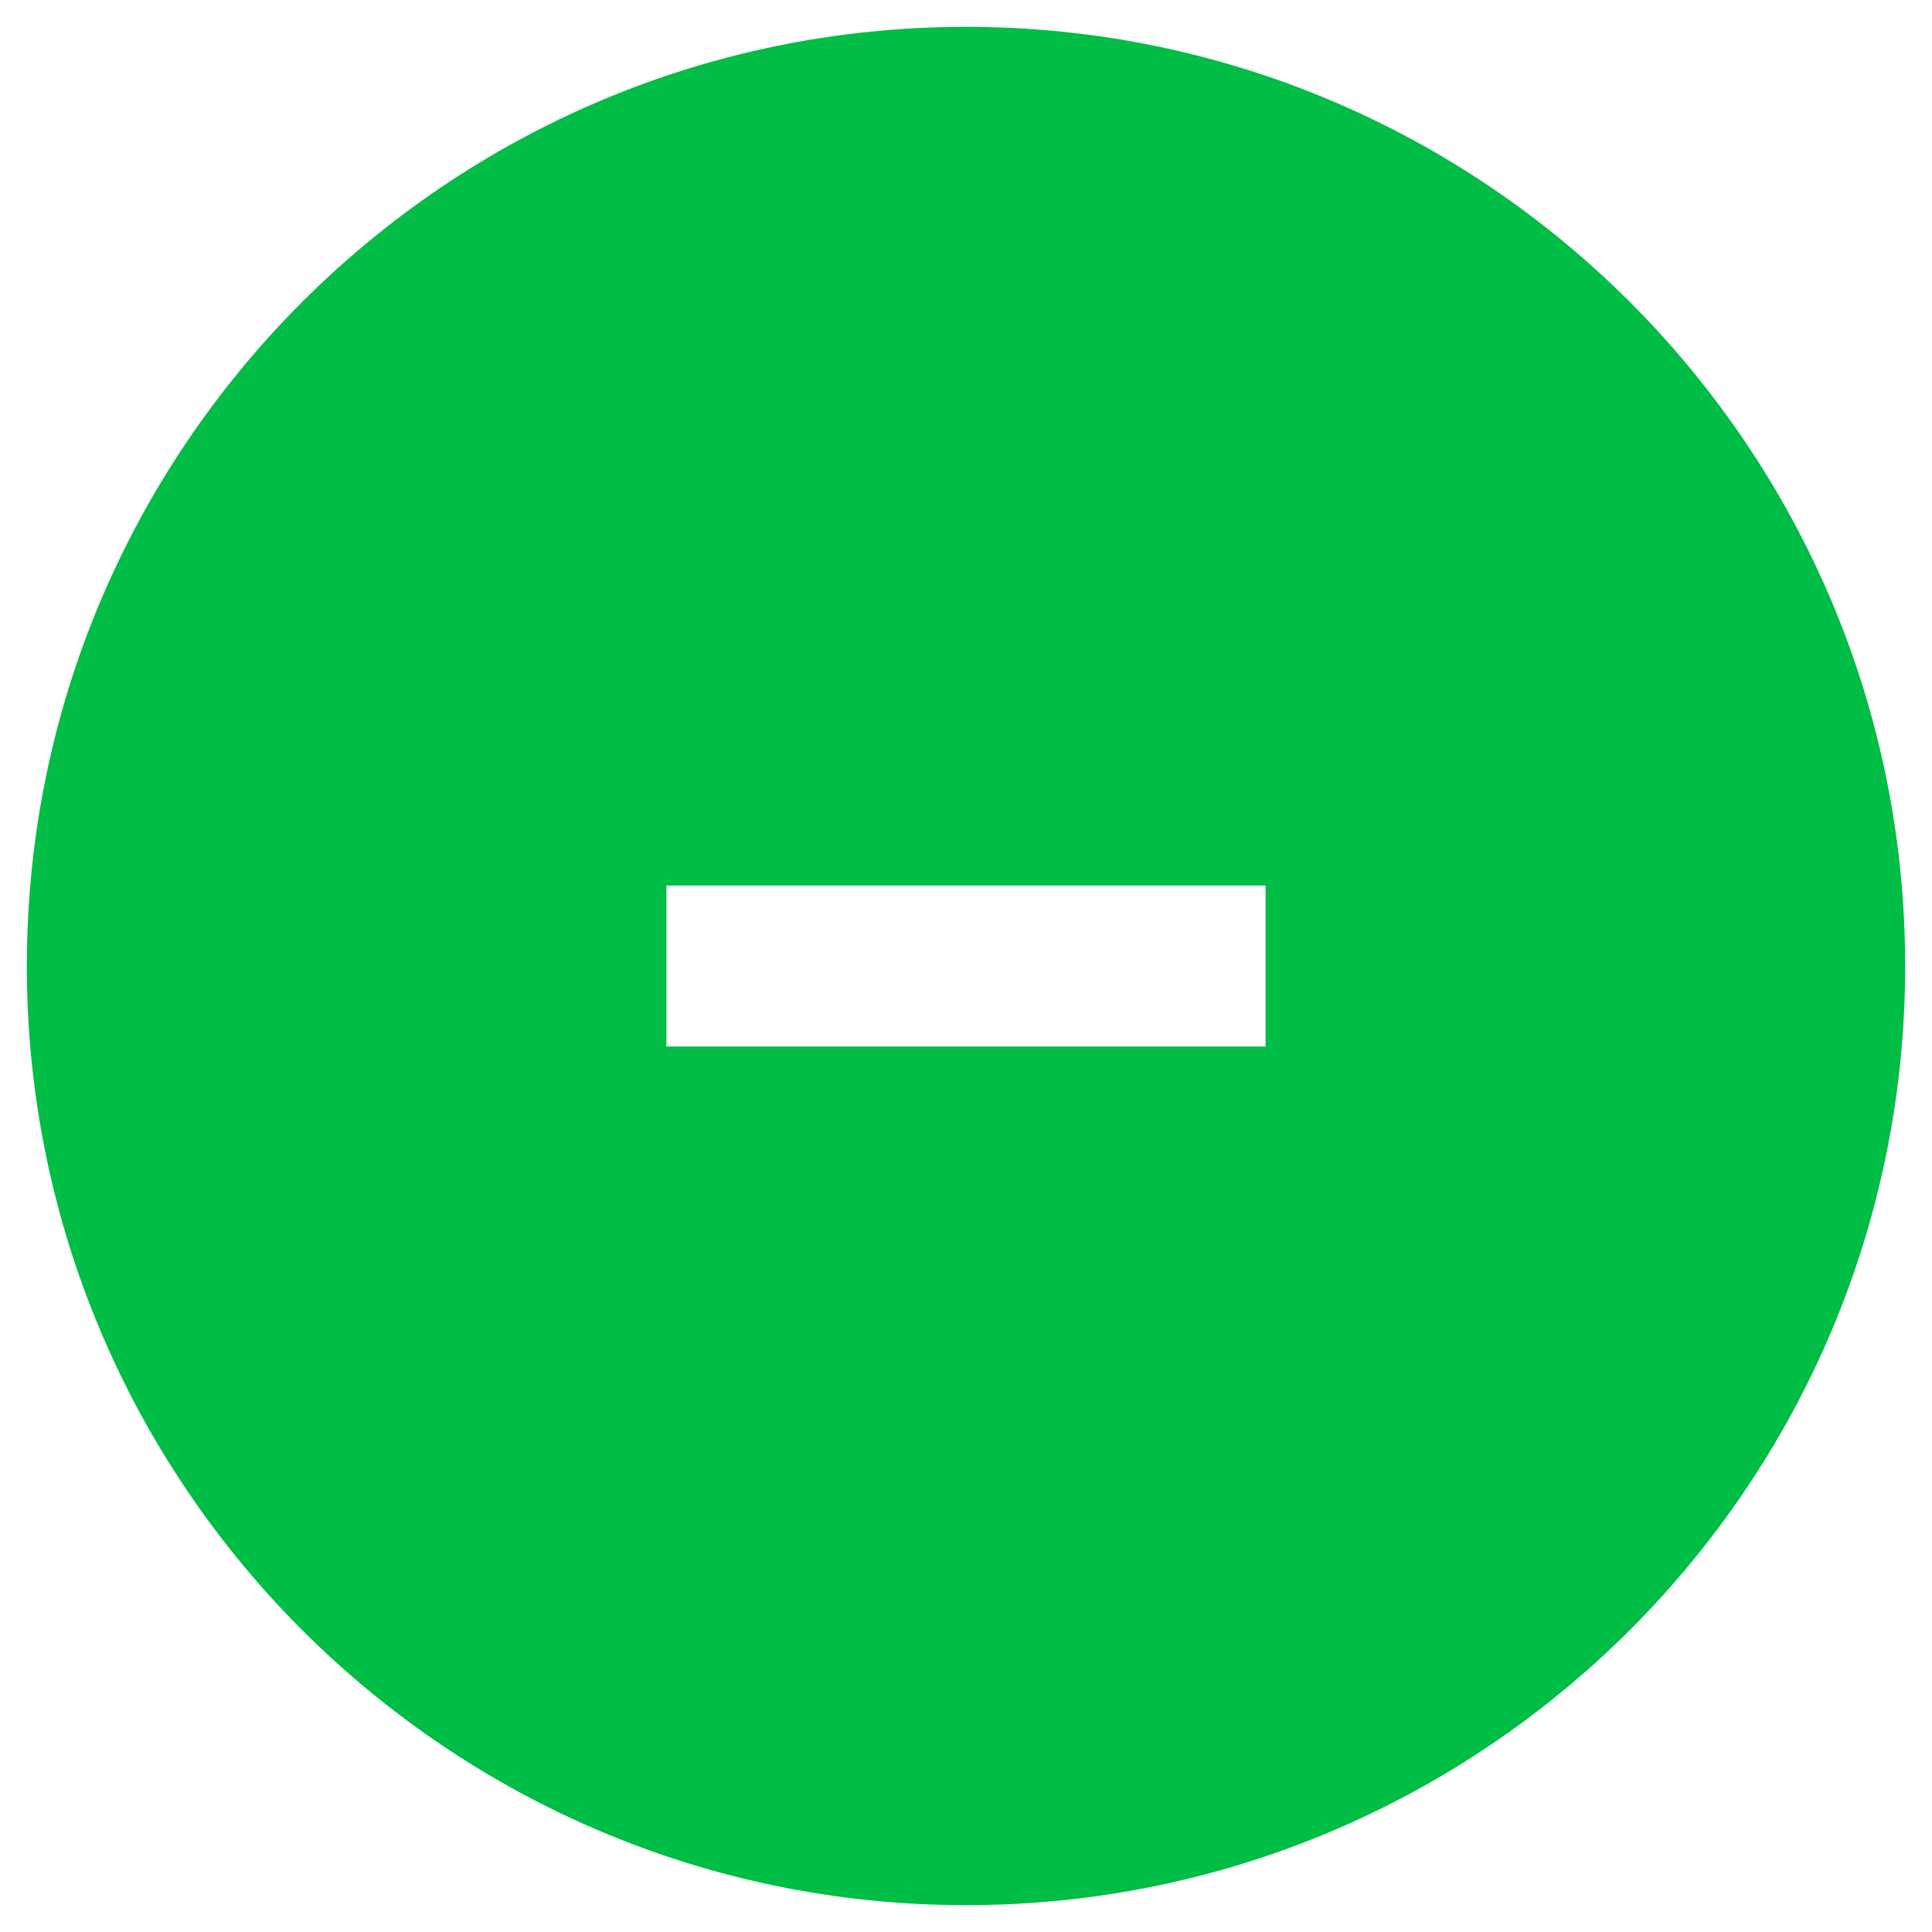
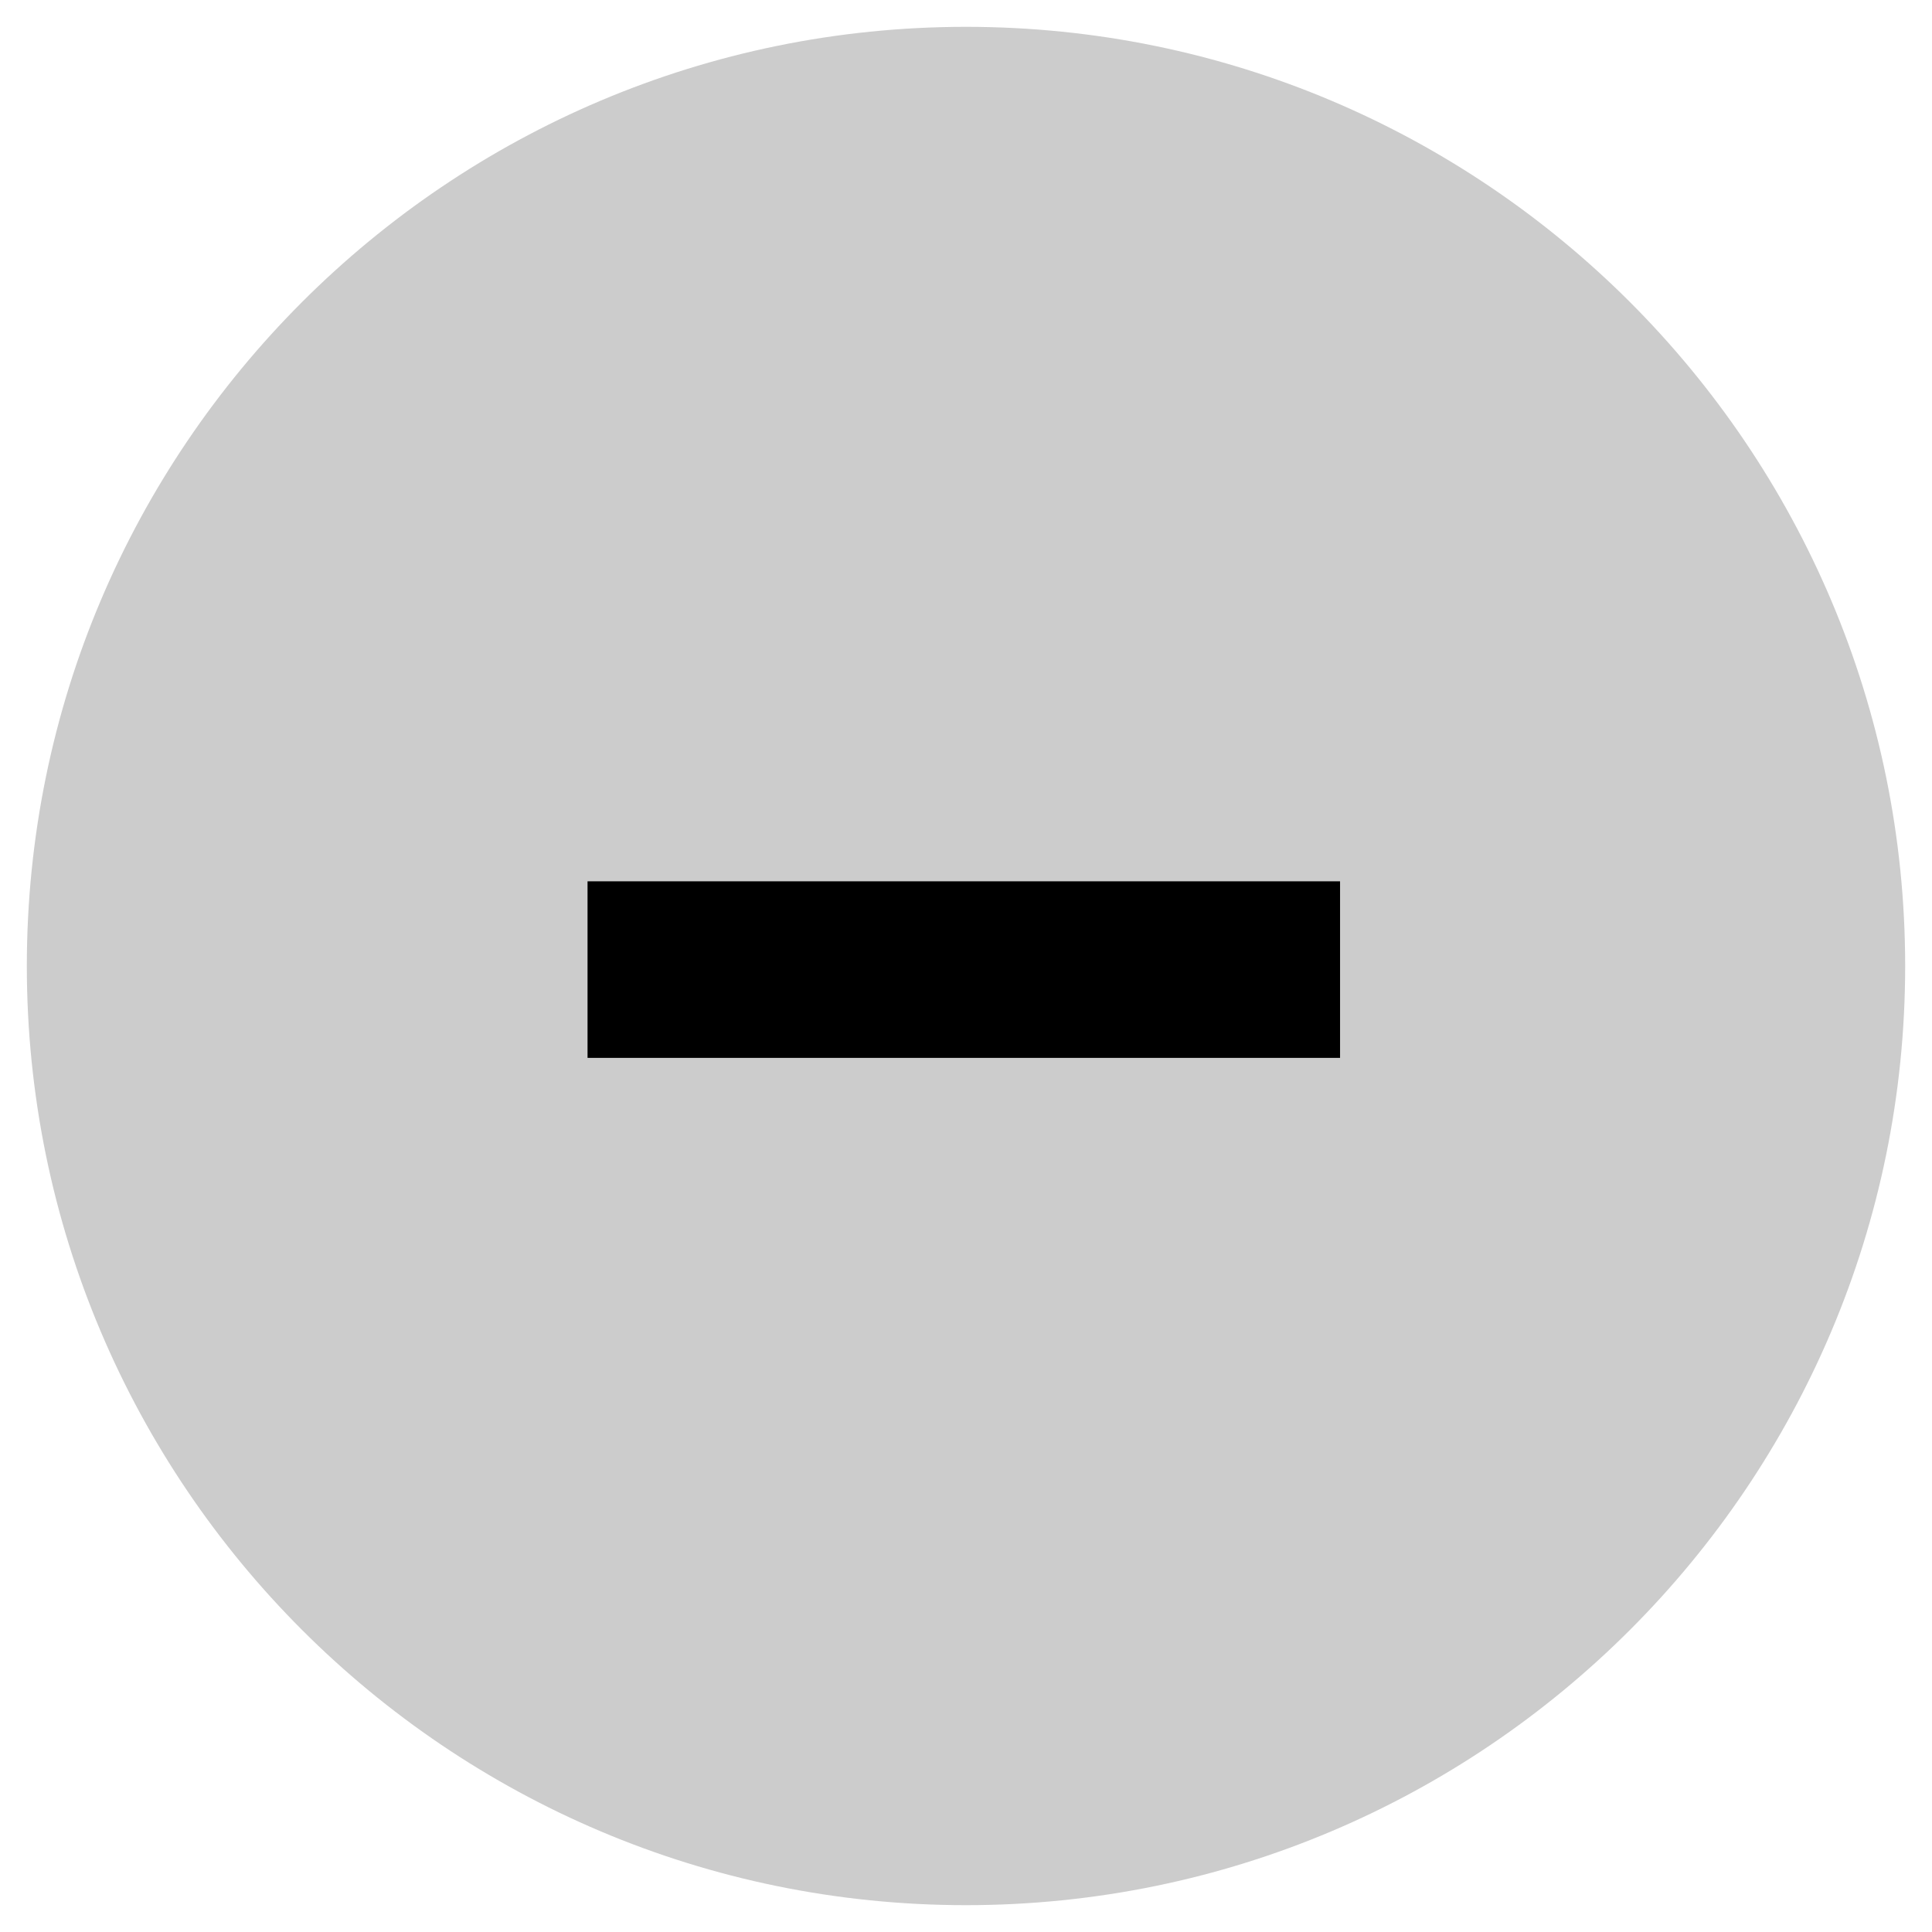
- <svg xmlns="http://www.w3.org/2000/svg" style="isolation:isolate" viewBox="0 0 18 18" width="18" height="18">
-   <defs>
+ <svg xmlns="http://www.w3.org/2000/svg" style="isolation:isolate" viewBox="0 0 18 18" width="18" height="18" version="1.1" id="svg2108">
+   <defs id="defs2085">
    <clipPath id="_clipPath_P2oMFFt3CgOGLArJOdwYSFGl2CJ8ZzUw">
-       <rect width="18" height="18" />
+       <rect width="18" height="18" id="rect2082" />
    </clipPath>
  </defs>
-   <g clip-path="url(#_clipPath_P2oMFFt3CgOGLArJOdwYSFGl2CJ8ZzUw)">
+   <g clip-path="url(#_clipPath_P2oMFFt3CgOGLArJOdwYSFGl2CJ8ZzUw)" id="g2106" style="fill:#cccccc">
    <clipPath id="_clipPath_R4lp5FpgEU2TS9ZgqDcVQi403fMGBpSm">
-       <rect x="-1.5" y="-1.5" width="21" height="21" transform="matrix(1,0,0,1,0,0)" fill="rgb(255,255,255)" />
+       <rect x="-1.5" y="-1.5" width="21" height="21" transform="matrix(1,0,0,1,0,0)" fill="rgb(255,255,255)" id="rect2087" />
    </clipPath>
-     <g clip-path="url(#_clipPath_R4lp5FpgEU2TS9ZgqDcVQi403fMGBpSm)">
-       <g id="Group">
+     <g clip-path="url(#_clipPath_R4lp5FpgEU2TS9ZgqDcVQi403fMGBpSm)" id="g2104" style="fill:#cccccc">
+       <g id="g2102" style="fill:#cccccc">
        <clipPath id="_clipPath_YsUVorvxj04CnnW8Kpi4YLI26YzxYXRy">
-           <rect x="-1.5" y="-1.5" width="21" height="21" transform="matrix(1,0,0,1,0,0)" fill="rgb(255,255,255)" />
+           <rect x="-1.5" y="-1.5" width="21" height="21" transform="matrix(1,0,0,1,0,0)" fill="rgb(255,255,255)" id="rect2090" />
        </clipPath>
-         <g clip-path="url(#_clipPath_YsUVorvxj04CnnW8Kpi4YLI26YzxYXRy)">
-           <g id="Group">
-             <g id="Group">
-               <path d=" M 9 0.25 L 9 0.25 C 13.829 0.25 17.75 4.171 17.75 9 L 17.75 9 C 17.75 13.829 13.829 17.75 9 17.75 L 9 17.75 C 4.171 17.75 0.25 13.829 0.25 9 L 0.25 9 C 0.25 4.171 4.171 0.25 9 0.25 Z " fill="rgb(0,189,69)" />
-               <line x1="6.959" y1="9" x2="11.041" y2="9" vector-effect="non-scaling-stroke" stroke-width="1.5" stroke="rgb(255,255,255)" stroke-opacity="10000" stroke-linejoin="miter" stroke-linecap="square" stroke-miterlimit="3" />
+         <g clip-path="url(#_clipPath_YsUVorvxj04CnnW8Kpi4YLI26YzxYXRy)" id="g2100" style="fill:#cccccc">
+           <g id="g2098" style="fill:#cccccc">
+             <g id="Group" style="fill:#cccccc">
+               <path d=" M 9 0.25 L 9 0.25 C 13.829 0.25 17.75 4.171 17.75 9 L 17.75 9 C 17.75 13.829 13.829 17.75 9 17.75 L 9 17.75 C 4.171 17.75 0.25 13.829 0.25 9 L 0.25 9 C 0.25 4.171 4.171 0.25 9 0.25 Z " fill="rgb(0,189,69)" id="path2093" style="fill:#cccccc" />
            </g>
          </g>
        </g>
      </g>
    </g>
  </g>
+   <rect style="fill:#000000;fill-opacity:1;stroke-width:0;stroke-miterlimit:4;stroke-dasharray:none" id="rect2659" width="7.011" height="1.645" x="5.474" y="8.211" />
</svg>
